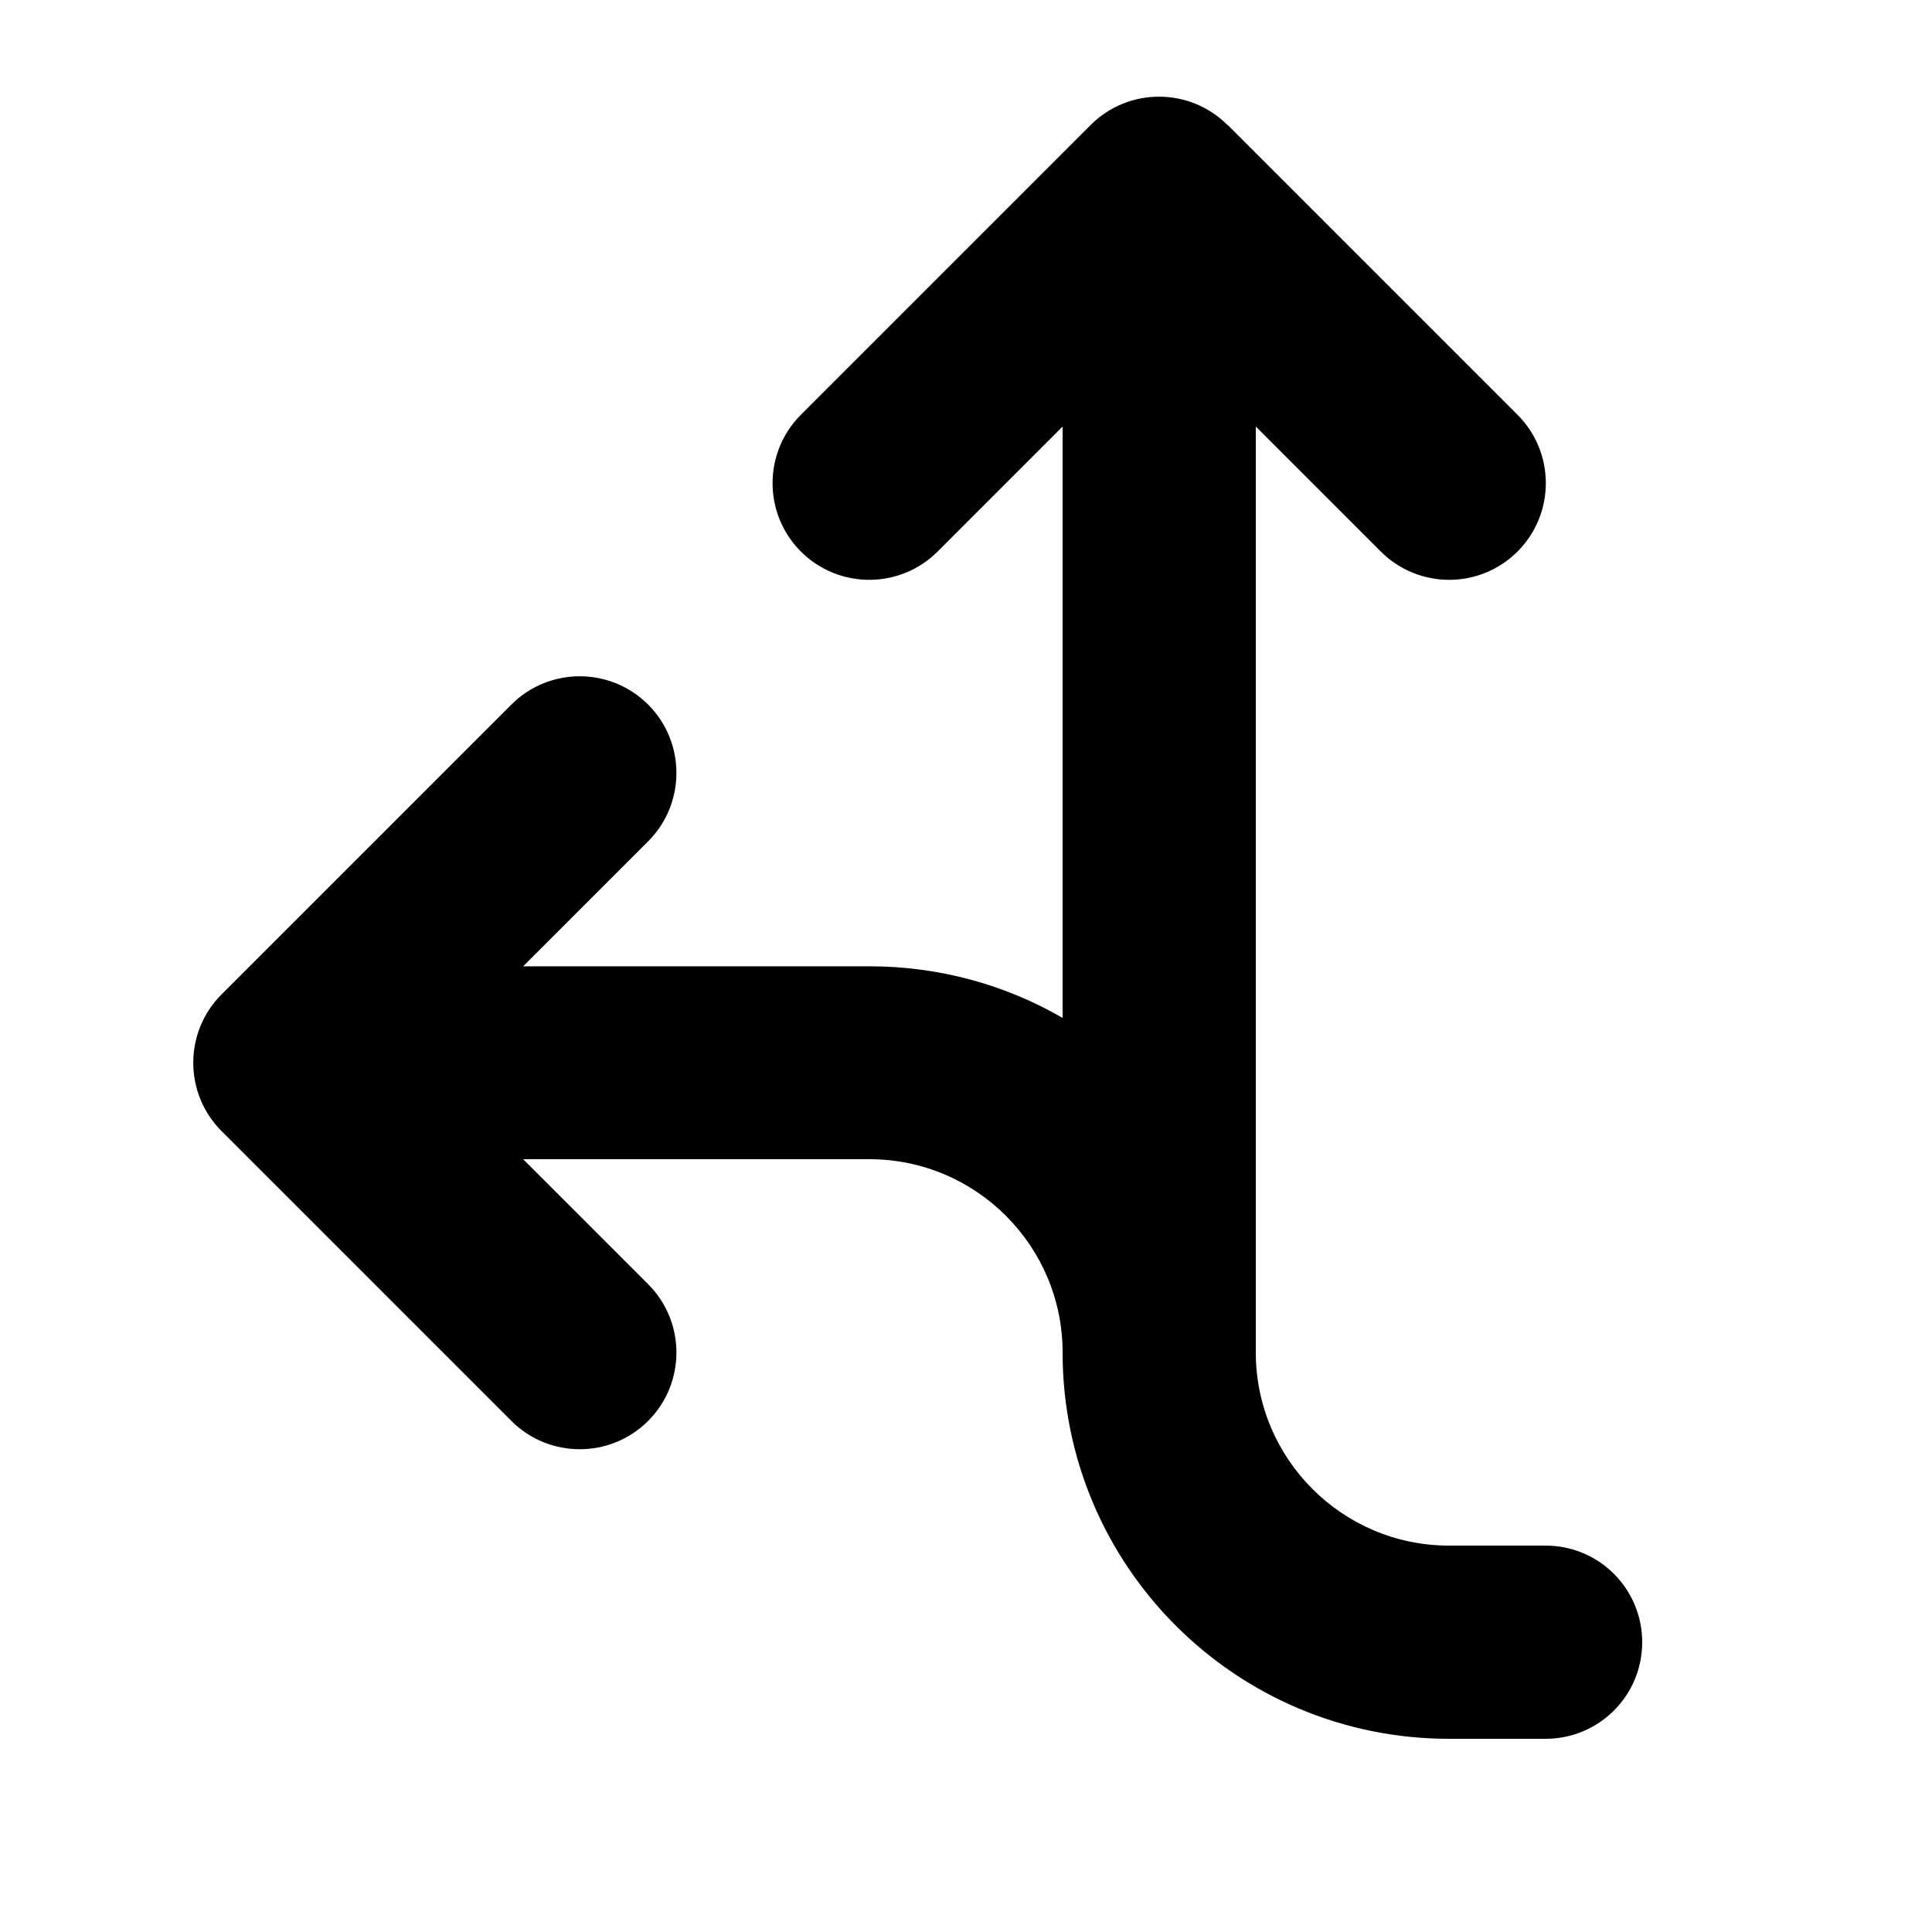
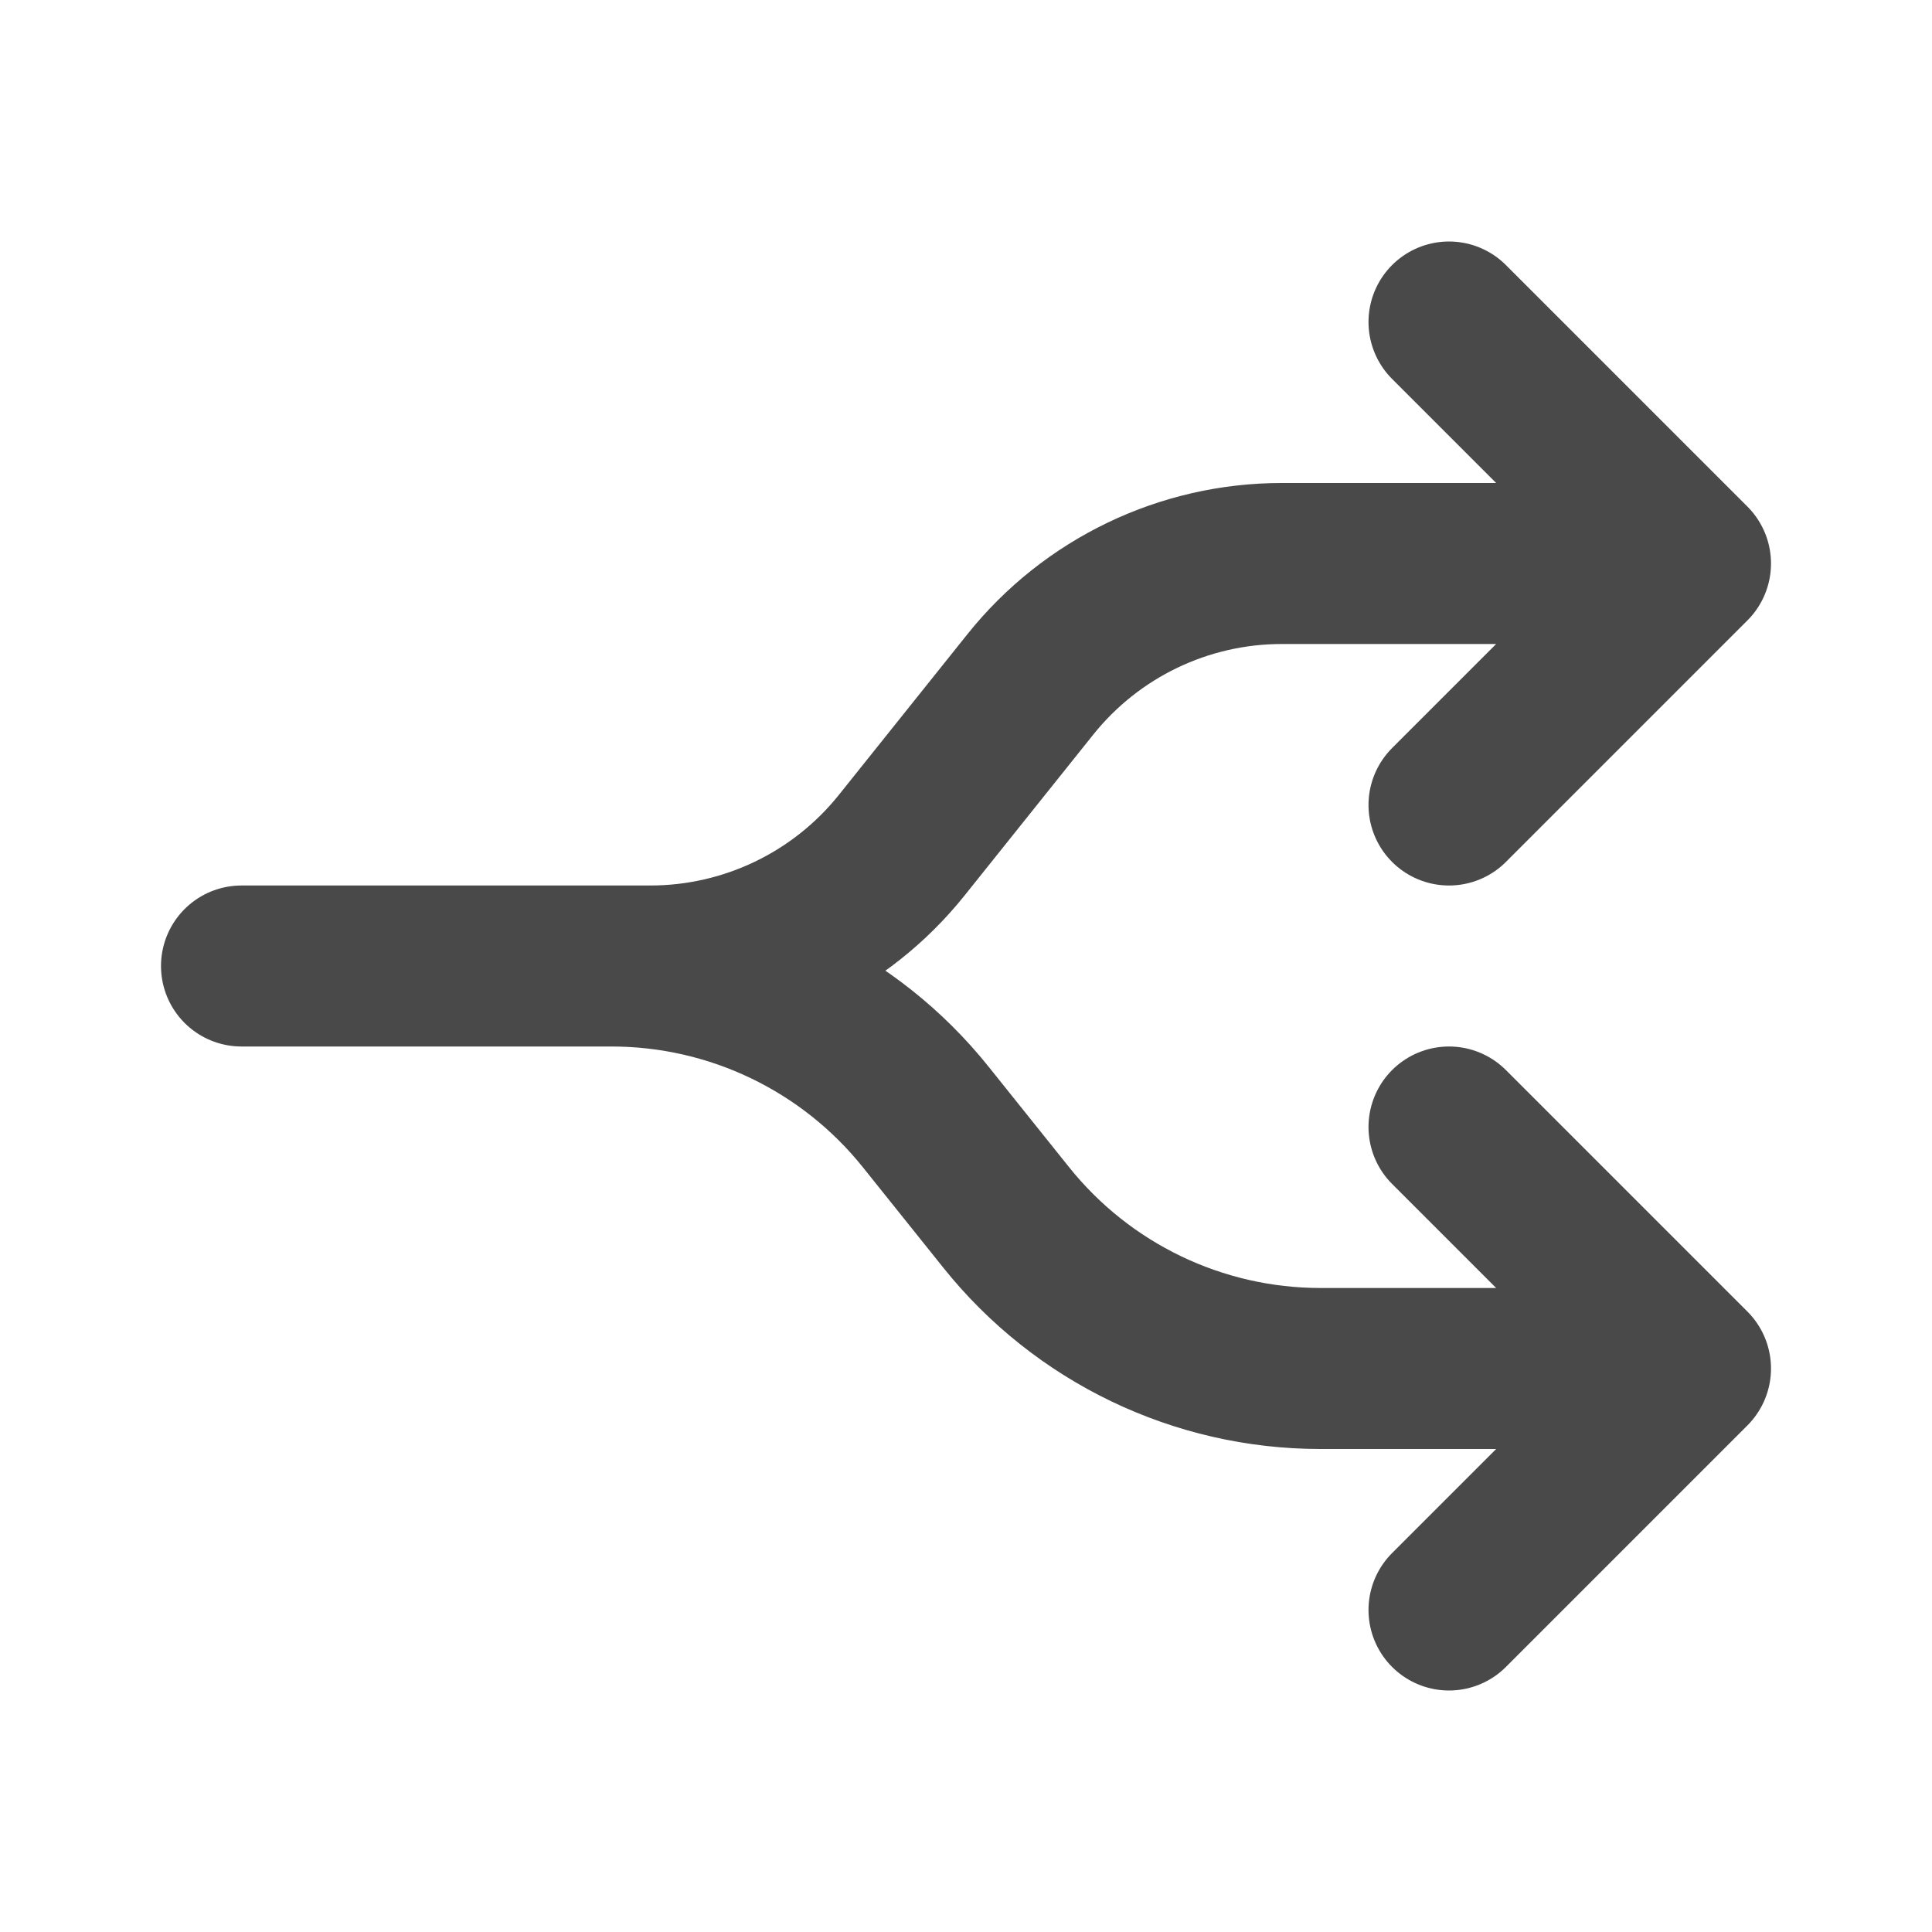
- <svg xmlns="http://www.w3.org/2000/svg" viewBox="0 0 640 640">
-   <path fill="#000000" d="M406.6 41.4C394.1 28.9 373.8 28.9 361.3 41.4L265.3 137.4C252.8 149.9 252.8 170.2 265.3 182.7C277.8 195.2 298.1 195.2 310.6 182.7L352 141.3L352 337.2C333.2 326.3 311.3 320.1 288 320.1L173.3 320.1L214.7 278.7C227.2 266.2 227.2 245.9 214.7 233.4C202.2 220.9 181.9 220.9 169.4 233.4L73.4 329.4C60.9 341.9 60.9 362.2 73.4 374.7L169.4 470.7C181.9 483.2 202.2 483.2 214.7 470.7C227.2 458.2 227.2 437.9 214.7 425.4L173.3 384L288 384C323.3 384 352 412.7 352 448C352 518.7 409.3 576 480 576L512 576C529.7 576 544 561.7 544 544C544 526.3 529.7 512 512 512L480 512C444.7 512 416 483.3 416 448L416 141.3L457.4 182.7C469.9 195.2 490.2 195.2 502.7 182.7C515.2 170.2 515.2 149.9 502.7 137.4L406.7 41.4z" />
+ <svg xmlns="http://www.w3.org/2000/svg" width="24" height="24" viewBox="0 0 24 24">
+   <path fill="none" stroke="#494949" stroke-linecap="round" stroke-linejoin="round" stroke-width="2" d="M3 12h4.597a5 5 0 0 1 3.904 1.877l.998 1.246A5 5 0 0 0 16.403 17H21m0 0l-3-3m3 3l-3 3m3-13h-5.078A4 4 0 0 0 12.8 8.501L11.201 10.5A4 4 0 0 1 8.078 12H6m15-5l-3-3m3 3l-3 3" />
</svg>
